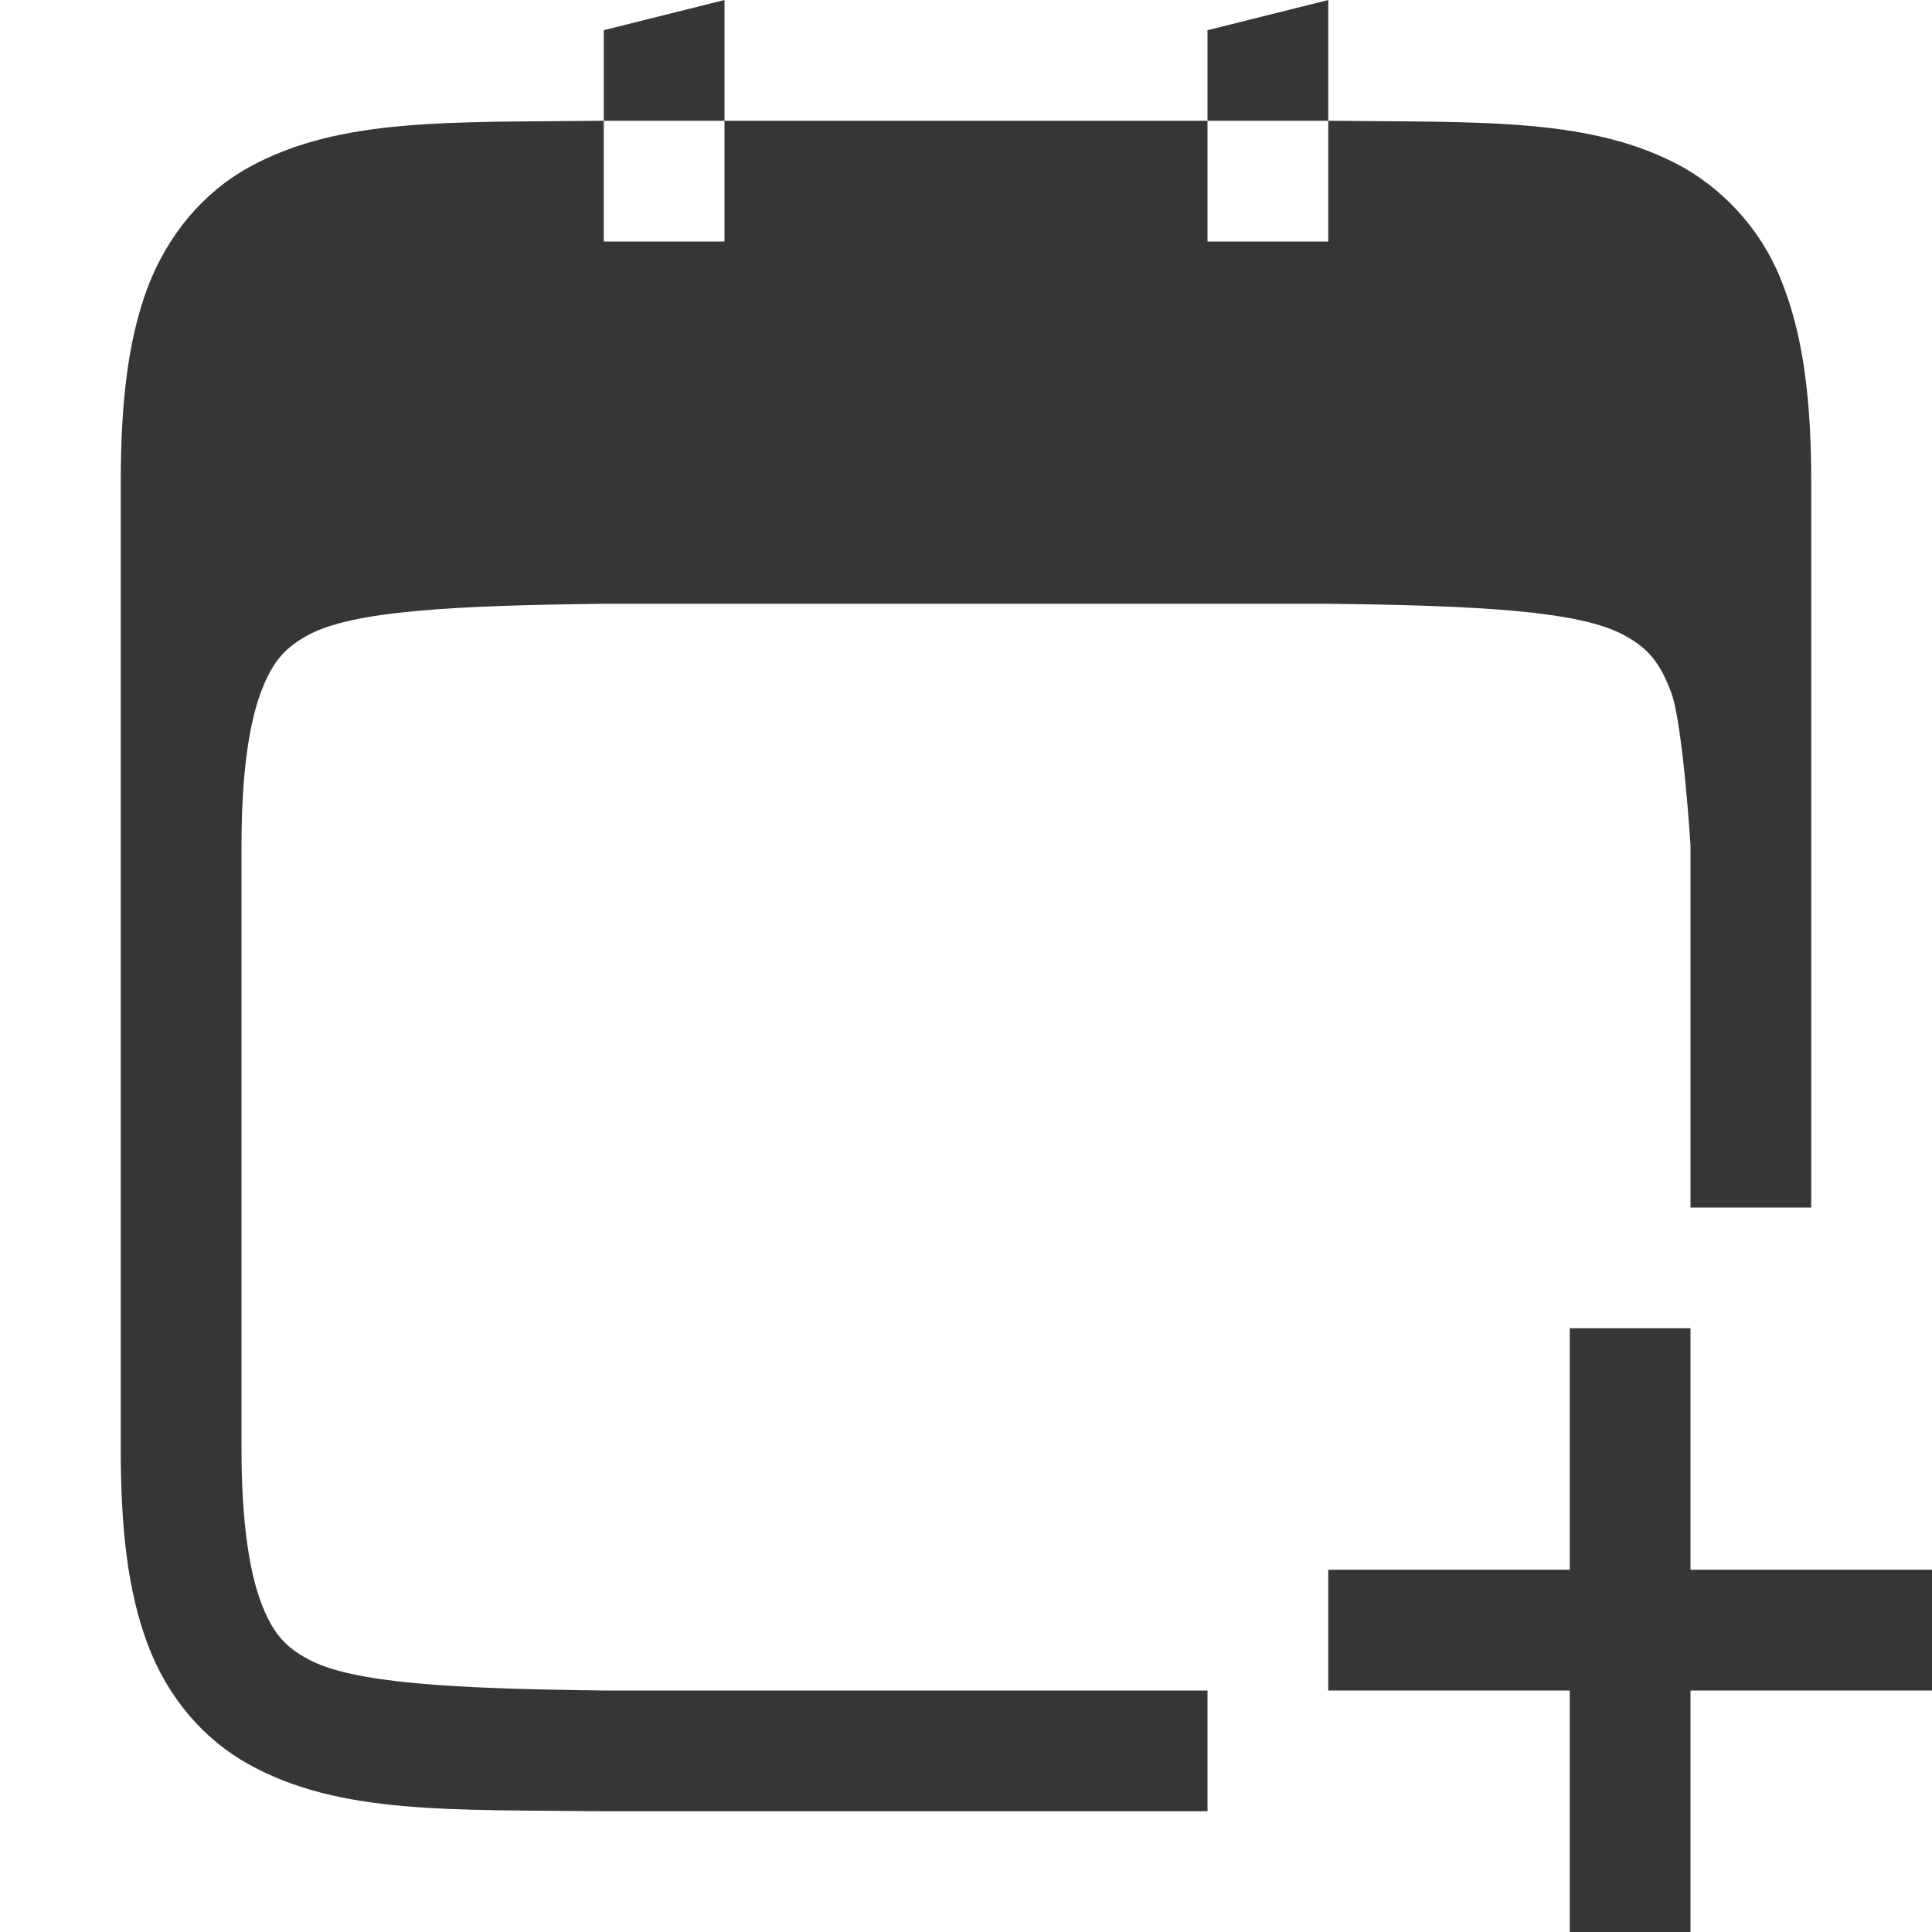
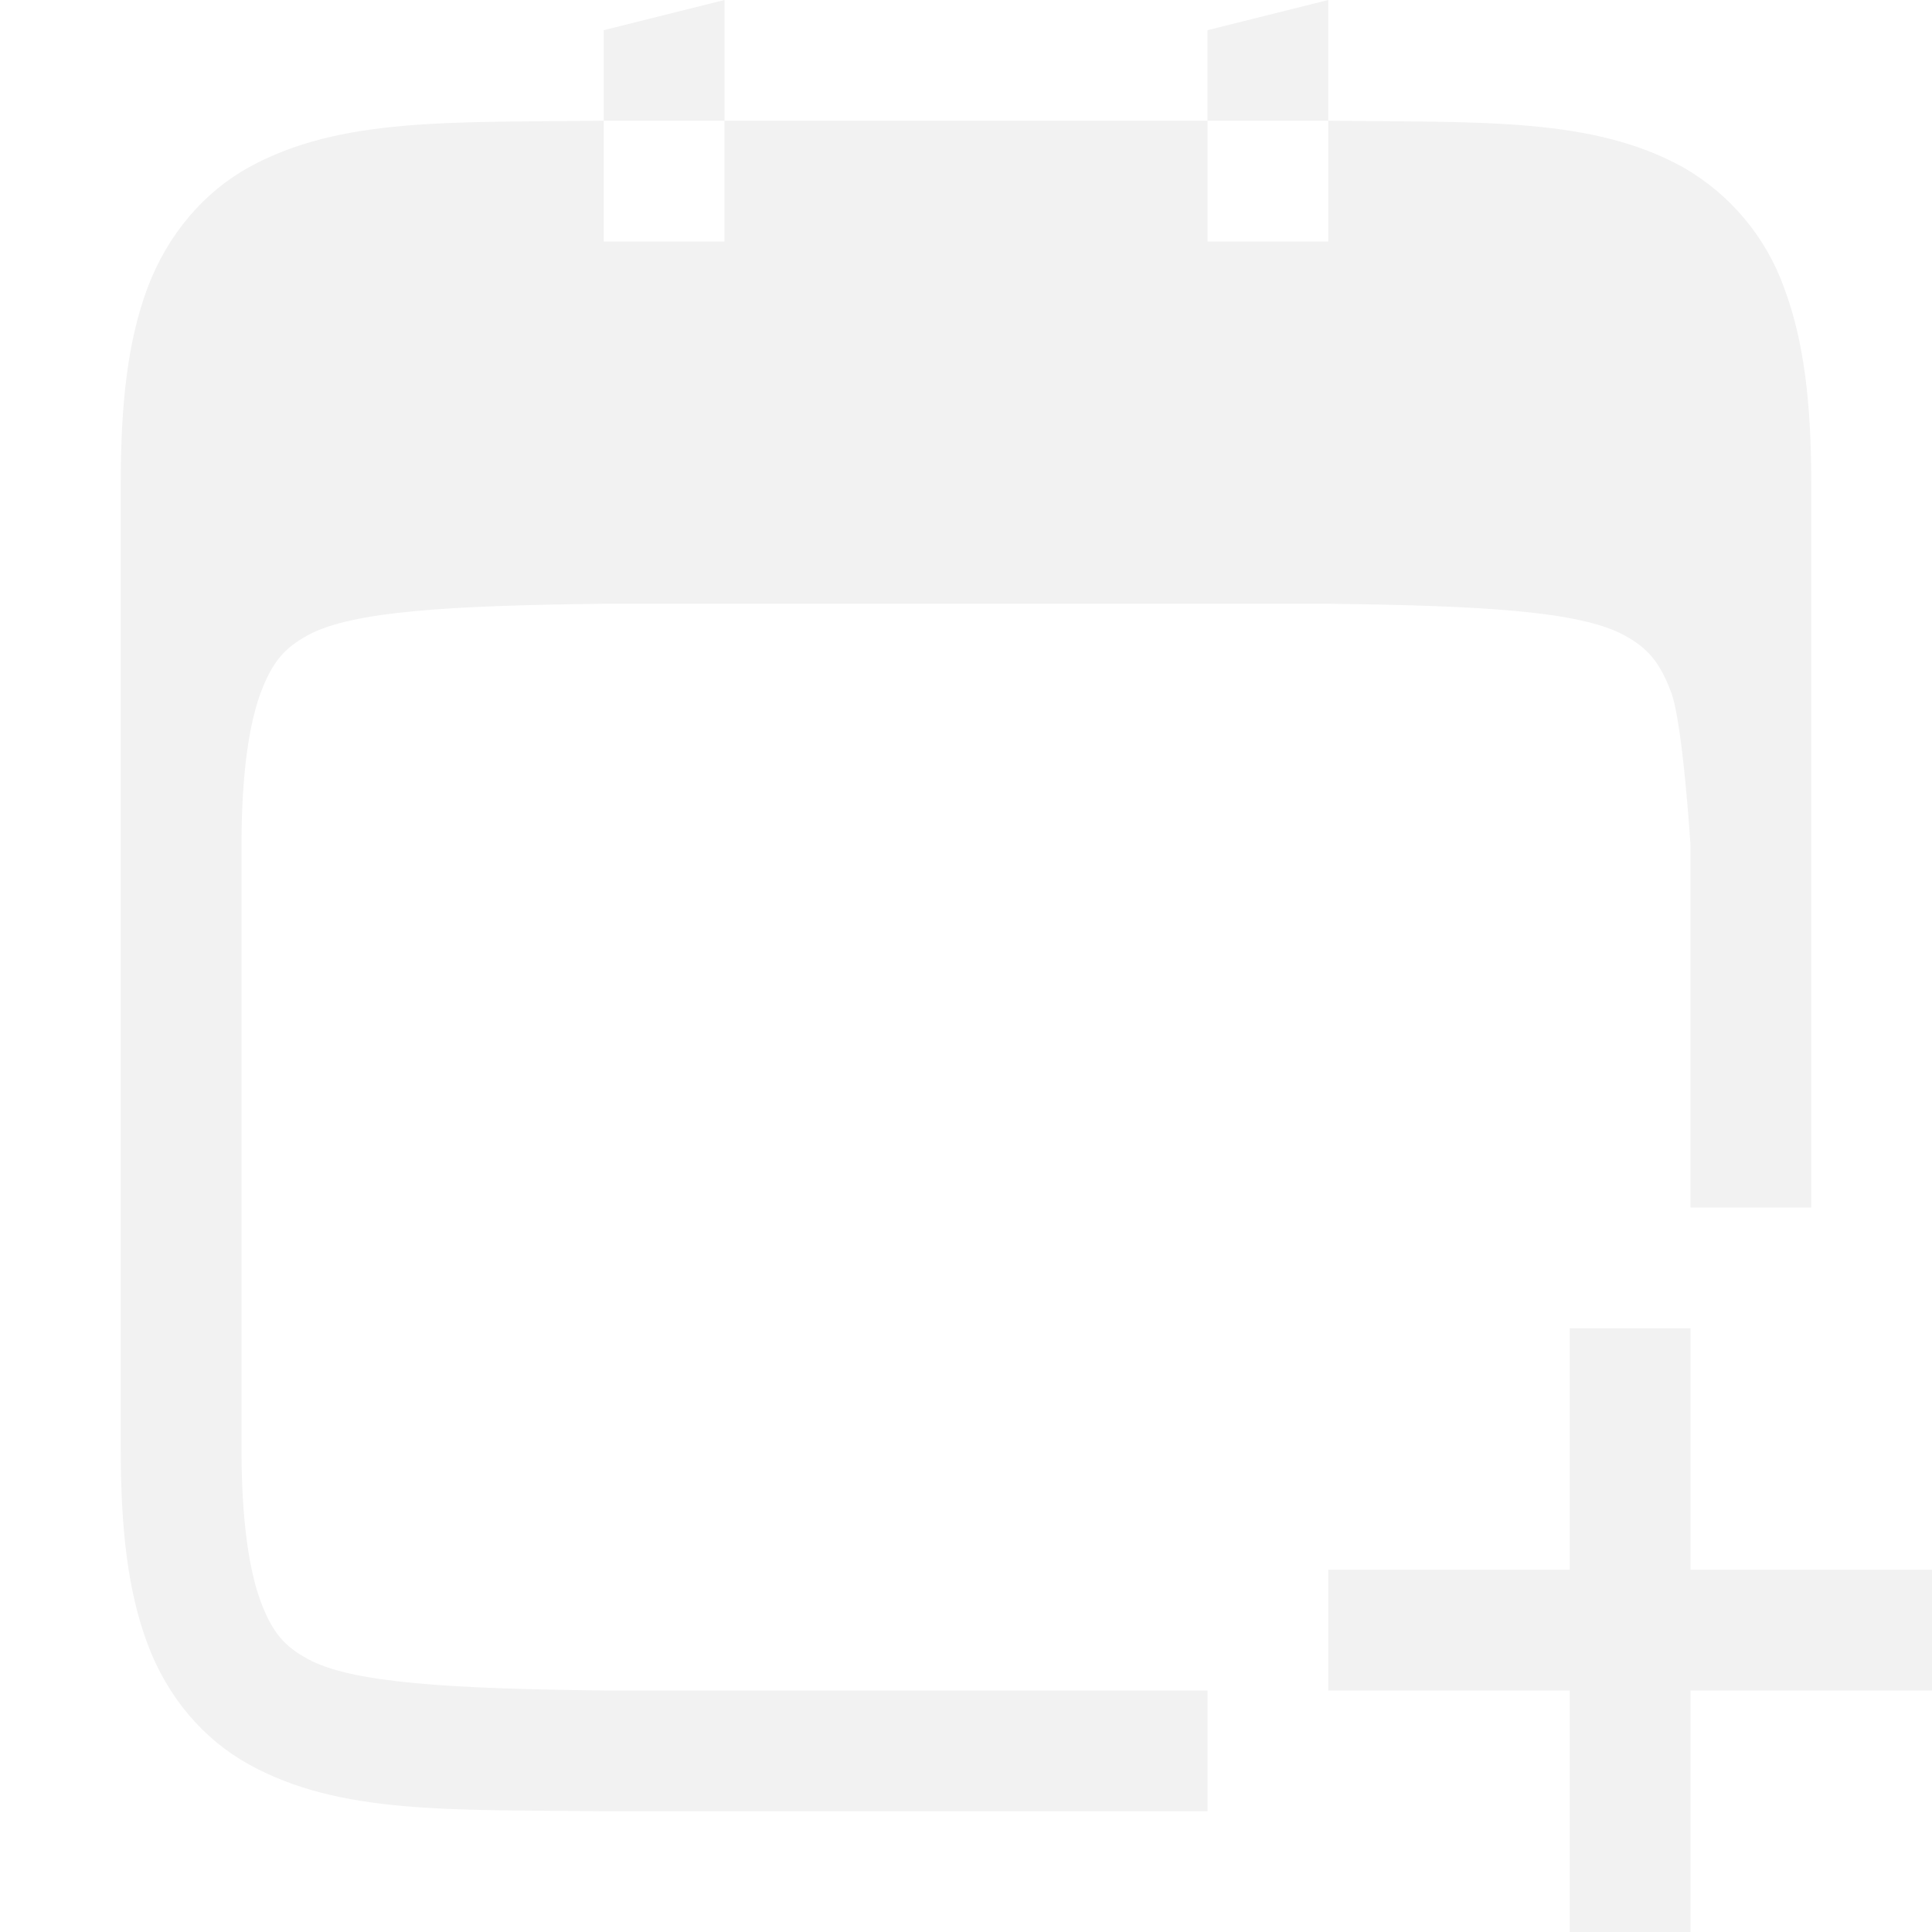
<svg xmlns="http://www.w3.org/2000/svg" height="16" width="16">
-   <path d="M6 0L5 .25V1h1zm0 1v1H5V1h-.006c-1.258.015-2.179-.03-2.932.385-.376.207-.675.56-.84.998C1.058 2.821 1 3.343 1 4v8c0 .658.058 1.179.223 1.617.164.439.463.789.84.996.752.416 1.673.372 2.931.387H10v-1H5c-1.26-.015-2.087-.06-2.453-.262-.184-.1-.29-.212-.387-.472C2.063 13.006 2 12.592 2 12V7c0-.592.063-1.006.16-1.266.098-.26.203-.371.387-.472.367-.203 1.195-.247 2.459-.262H11c1.26.015 2.087.06 2.453.262.184.1.29.212.387.472C13.937 5.994 14 7 14 7v3h1V4c0-.658-.06-1.179-.225-1.617a1.88 1.88 0 0 0-.837-.998c-.753-.416-1.674-.37-2.932-.385H11v1h-1V1zm4 0h1V0l-1 .25zm3 10v2h-2v1h2v2h1v-2h2v-1h-2v-2z" fill="#363636" font-family="sans-serif" font-weight="400" overflow="visible" style="line-height:normal;text-indent:0;text-align:start;text-decoration-line:none;text-decoration-style:solid;text-decoration-color:#363636;text-transform:none;isolation:auto;mix-blend-mode:normal;marker:none" color="#363636" />
+   <path d="M6 0L5 .25V1h1zm0 1v1H5V1h-.006c-1.258.015-2.179-.03-2.932.385-.376.207-.675.56-.84.998C1.058 2.821 1 3.343 1 4v8c0 .658.058 1.179.223 1.617.164.439.463.789.84.996.752.416 1.673.372 2.931.387H10v-1H5c-1.26-.015-2.087-.06-2.453-.262-.184-.1-.29-.212-.387-.472C2.063 13.006 2 12.592 2 12V7c0-.592.063-1.006.16-1.266.098-.26.203-.371.387-.472.367-.203 1.195-.247 2.459-.262H11c1.26.015 2.087.06 2.453.262.184.1.29.212.387.472C13.937 5.994 14 7 14 7v3h1V4c0-.658-.06-1.179-.225-1.617a1.88 1.88 0 0 0-.837-.998c-.753-.416-1.674-.37-2.932-.385H11v1h-1V1zm4 0h1V0l-1 .25zm3 10v2h-2v1h2v2h1v-2h2v-1h-2v-2z" fill="#f2f2f2" font-family="sans-serif" font-weight="400" overflow="visible" style="line-height:normal;text-indent:0;text-align:start;text-decoration-line:none;text-decoration-style:solid;text-decoration-color:#f2f2f2;text-transform:none;isolation:auto;mix-blend-mode:normal;marker:none" color="#f2f2f2" />
</svg>
